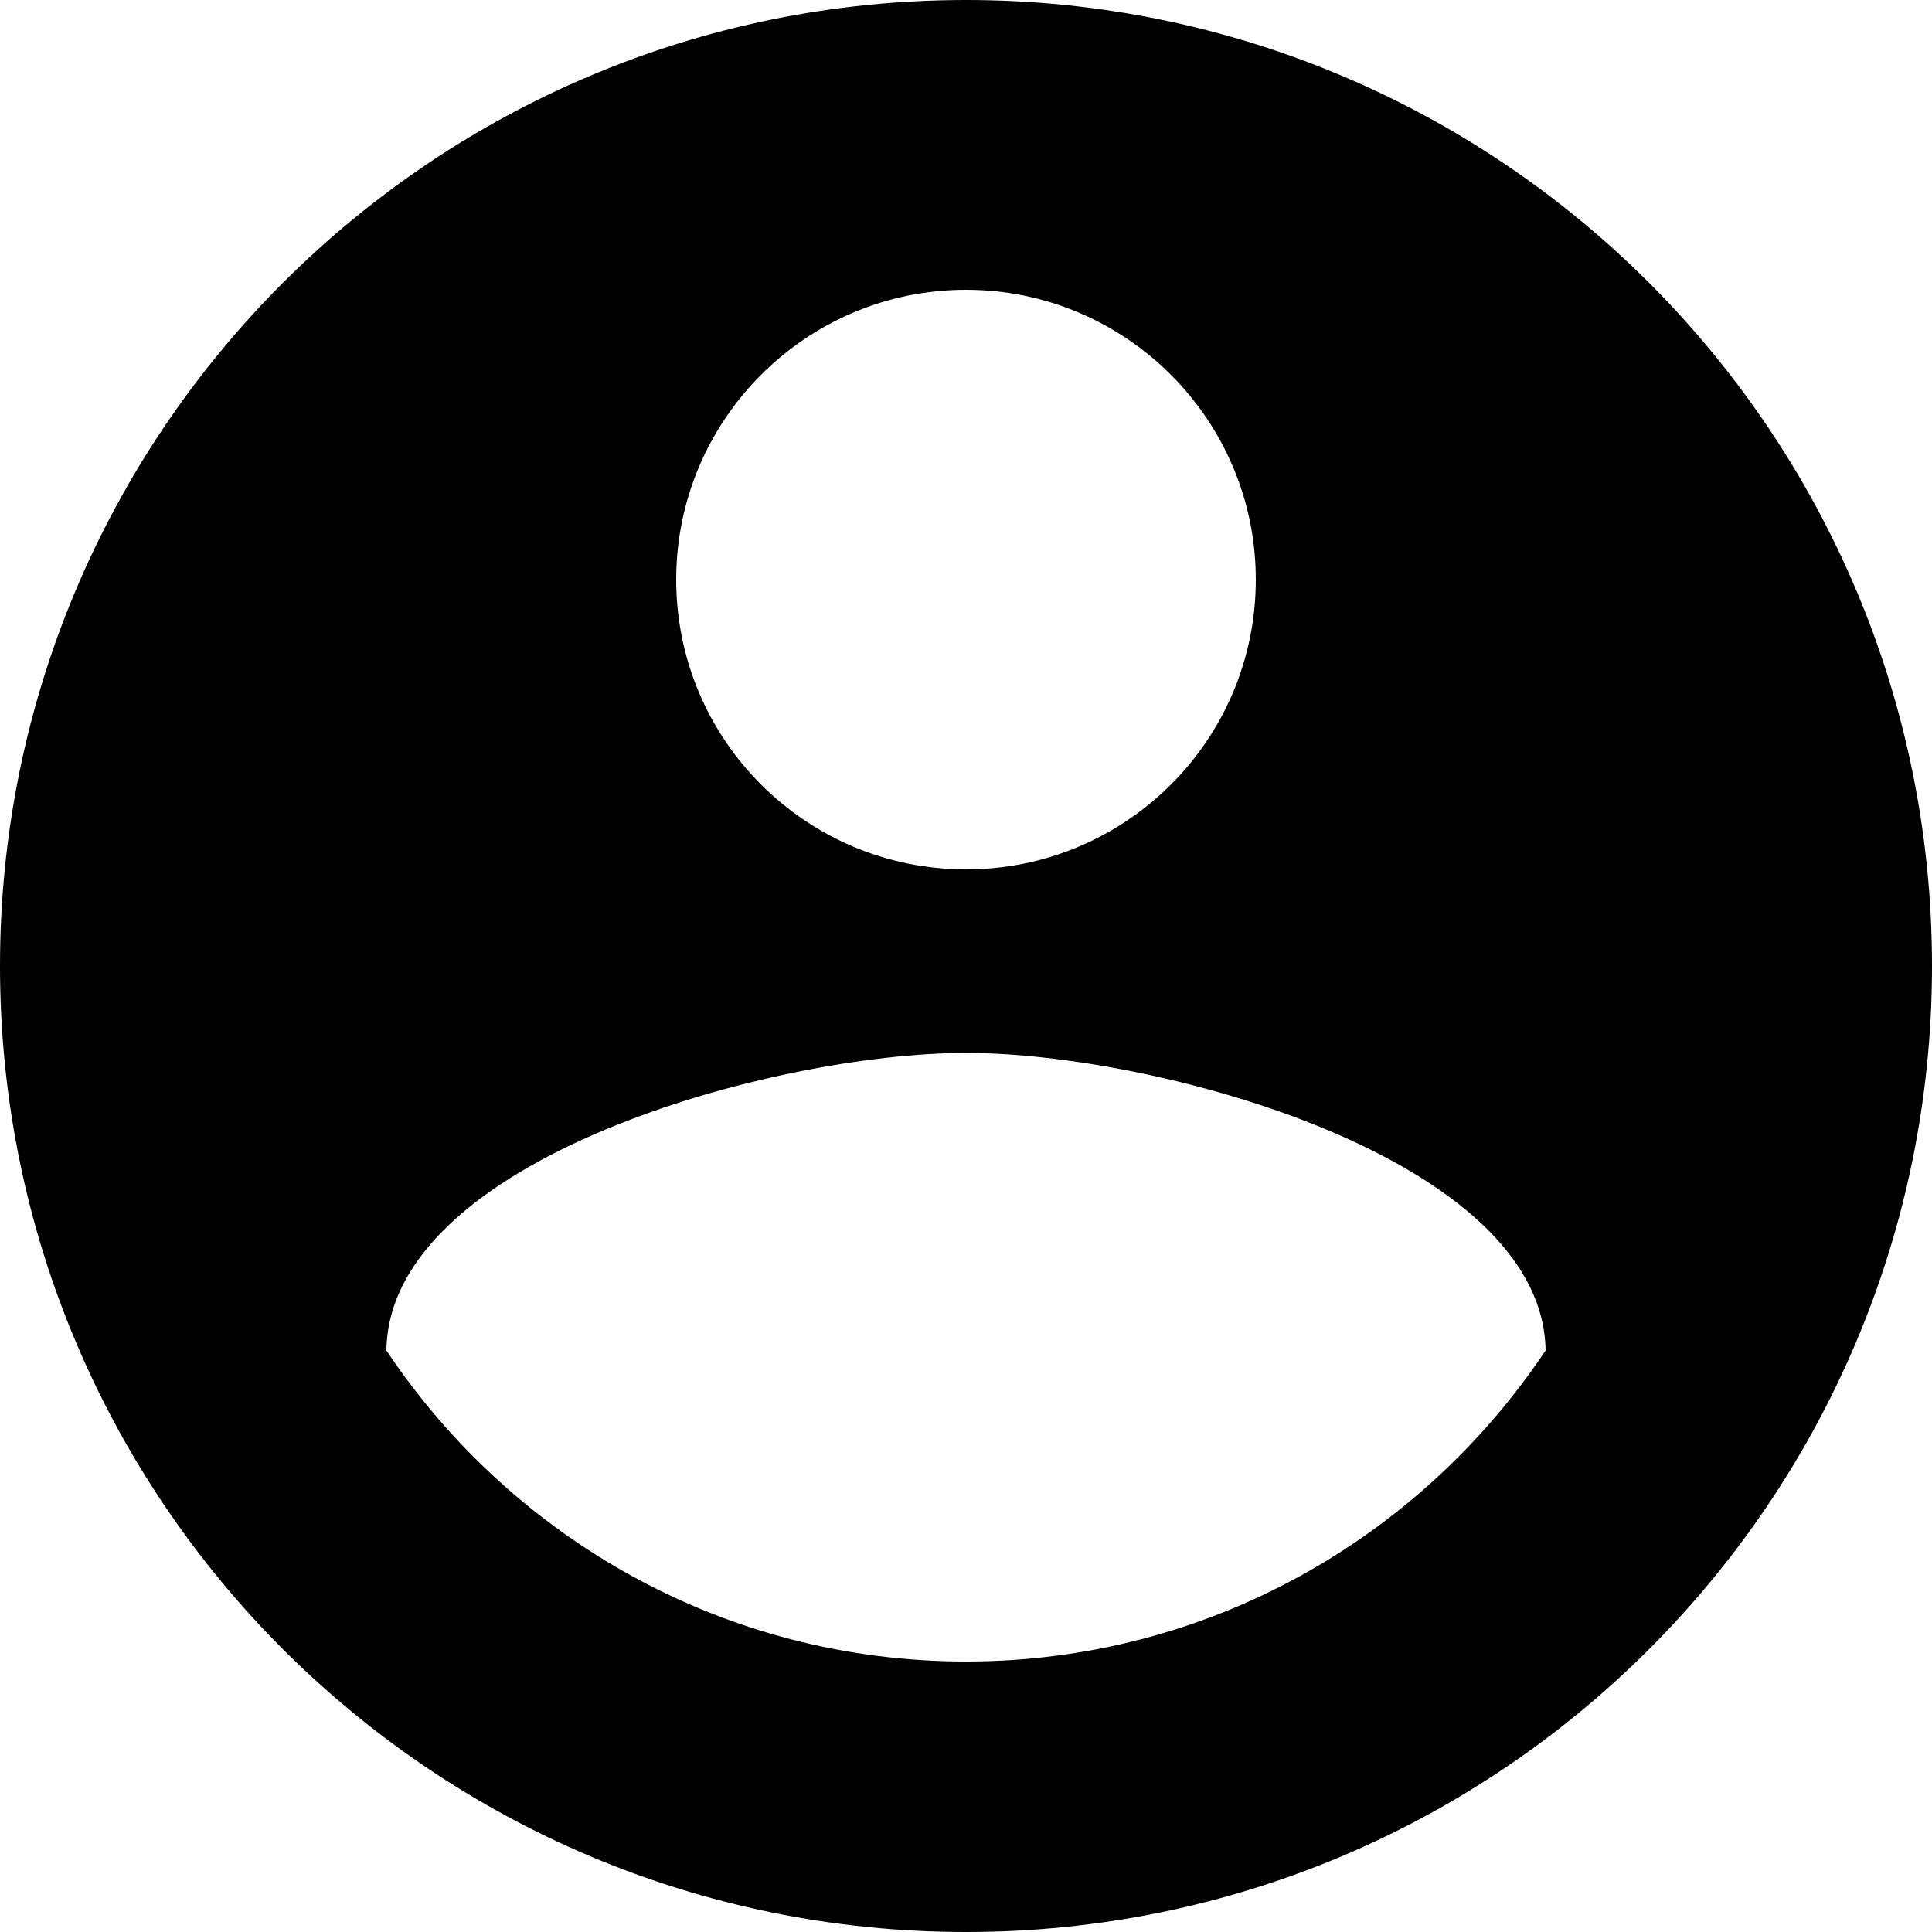
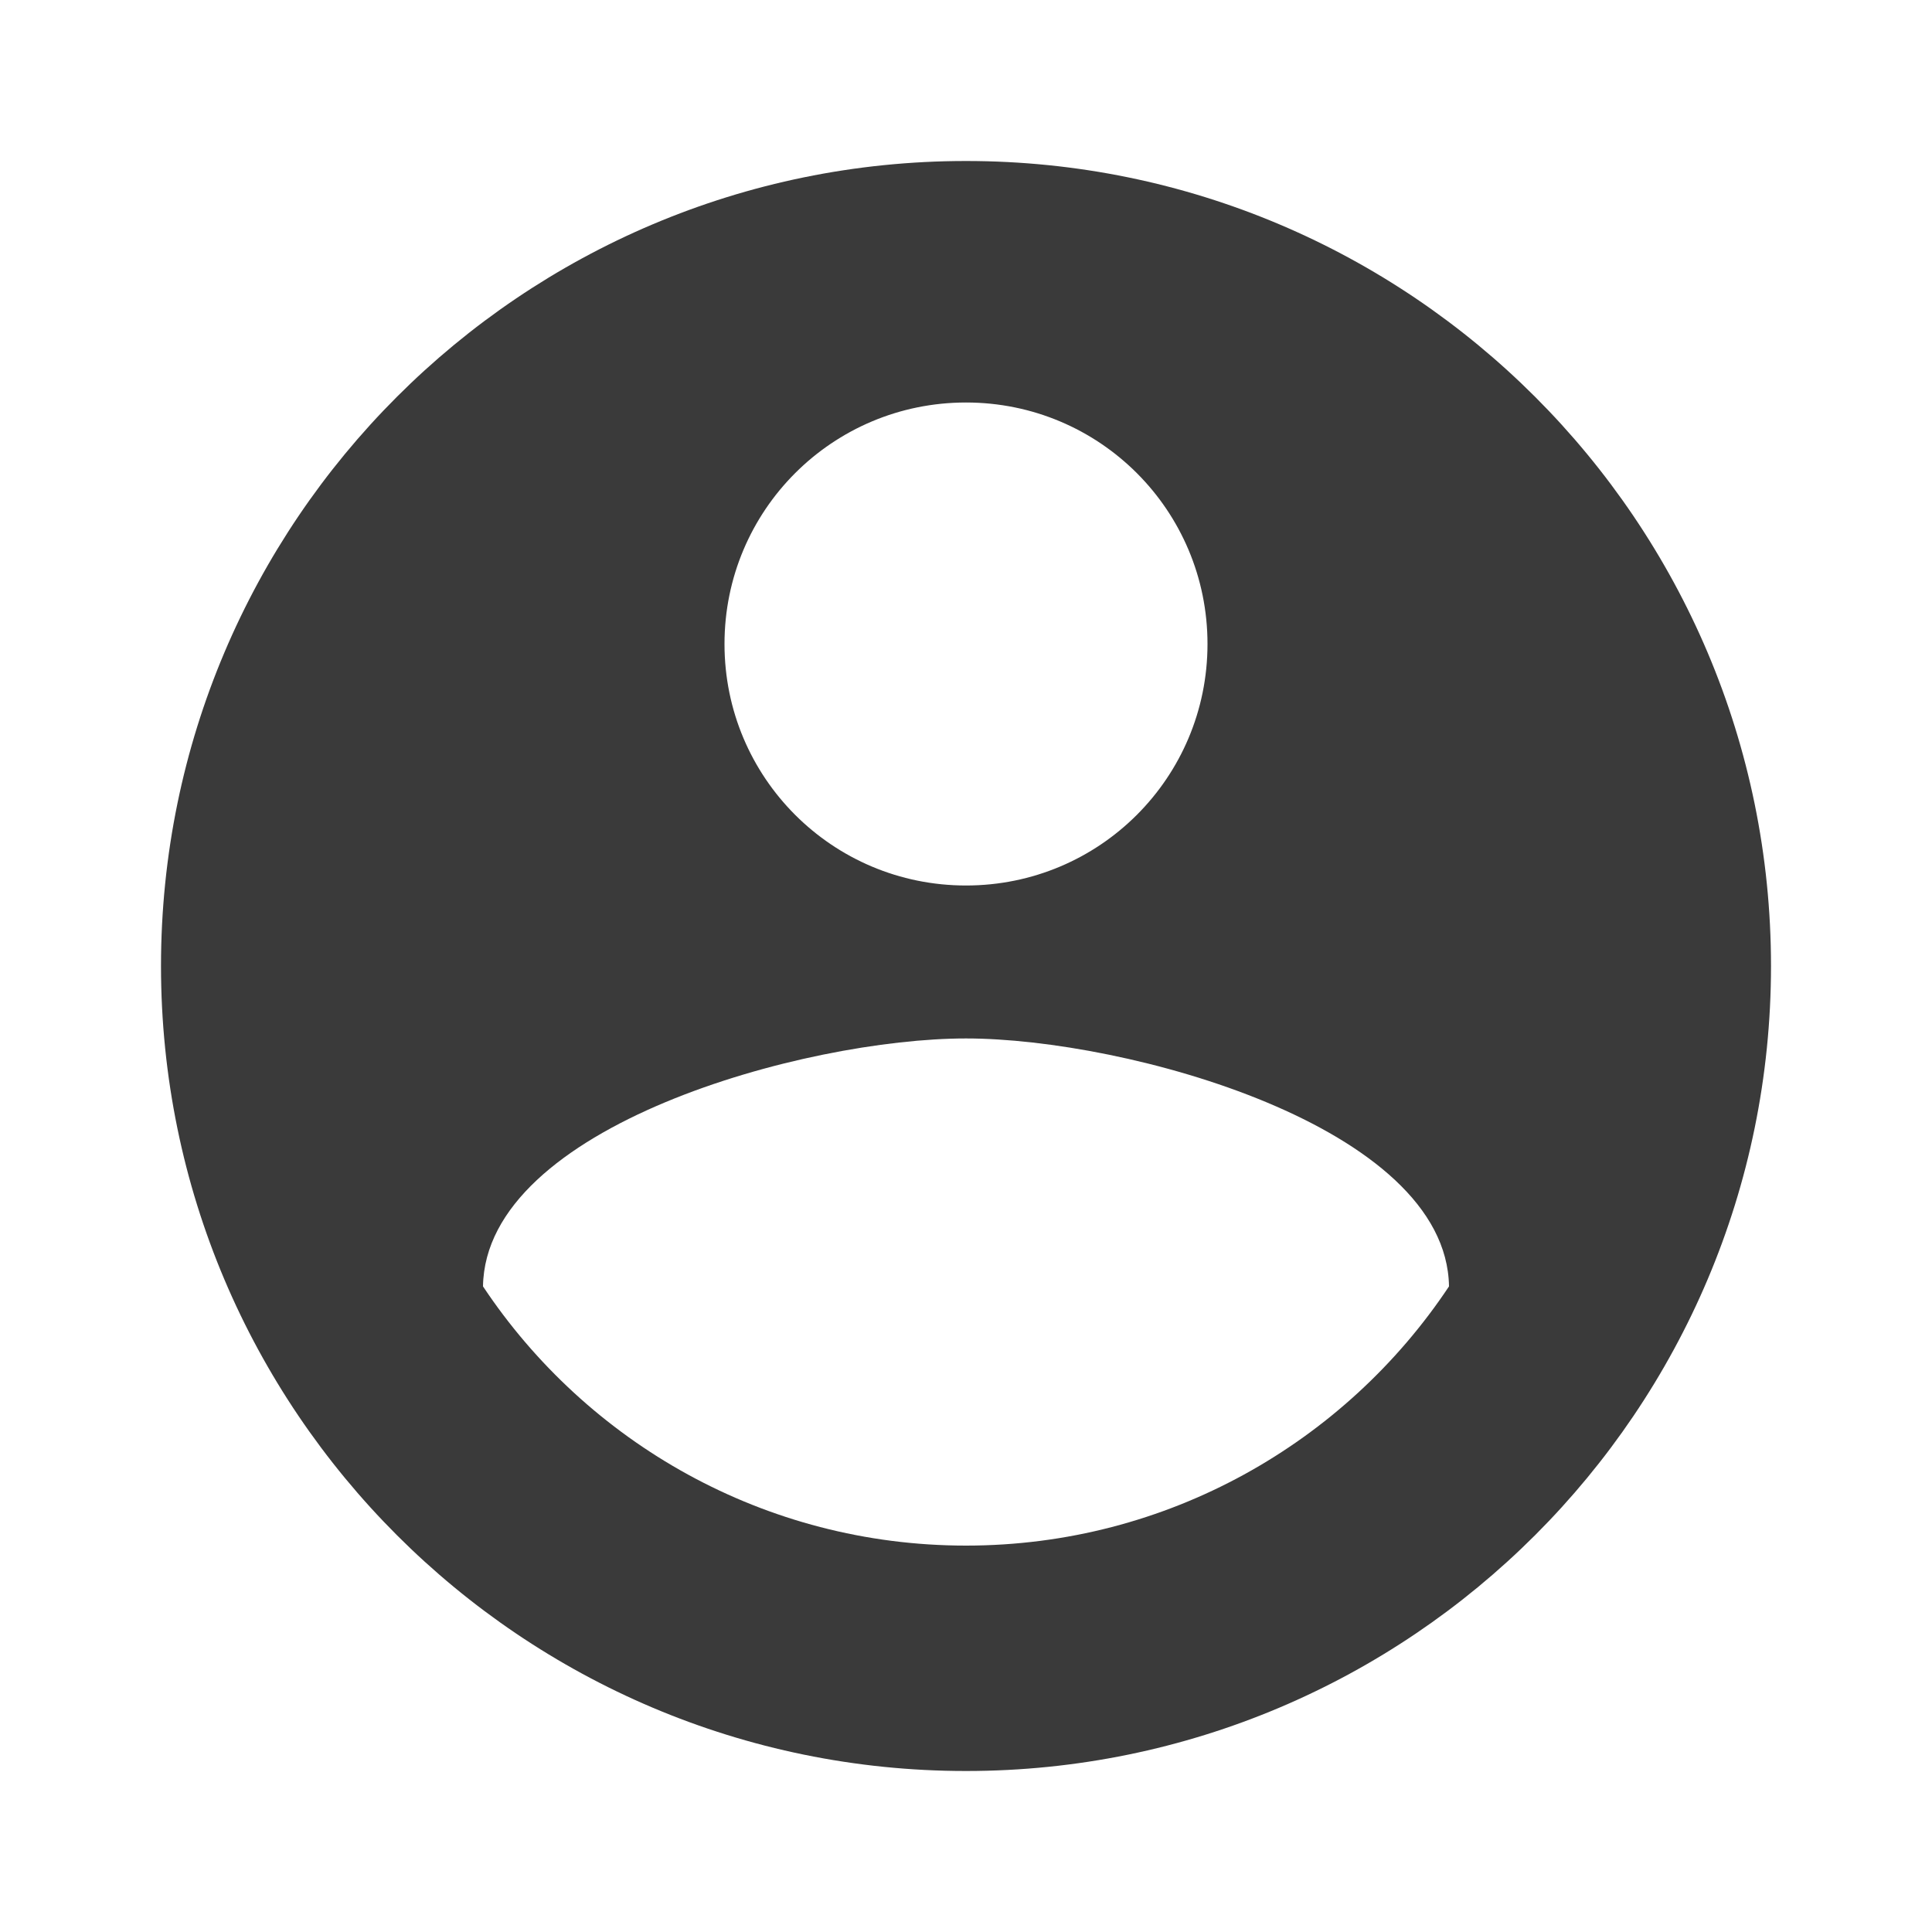
- <svg xmlns="http://www.w3.org/2000/svg" version="1.1" id="Capa_1" x="0px" y="0px" viewBox="0 0 426.667 426.667" style="enable-background:new 0 0 426.667 426.667;" xml:space="preserve">
-   <g>
-     <g>
-       <path d="M213.333,0C95.467,0,0,95.467,0,213.333s95.467,213.333,213.333,213.333S426.667,331.2,426.667,213.333S331.2,0,213.333,0    z M213.333,64c35.307,0,64,28.693,64,64c0,35.413-28.693,64-64,64s-64-28.587-64-64C149.333,92.693,178.027,64,213.333,64z     M213.333,366.933c-53.44,0-100.373-27.307-128-68.693c0.533-42.347,85.44-65.707,128-65.707s127.36,23.36,128,65.707    C313.707,339.627,266.773,366.933,213.333,366.933z" />
-     </g>
+ <svg xmlns="http://www.w3.org/2000/svg" height="24" width="24" style="">
+   <rect id="backgroundrect" width="100%" height="100%" x="0" y="0" fill="none" stroke="none" />
+   <g class="currentLayer" style="">
+     <path d="M0,0 h24 v24 H0 z" fill="none" id="svg_1" class="" />
+     <path d="M12,2 C6.48,2 2,6.48 2,12 s4.48,10 10,10 s10,-4.48 10,-10 S17.52,2 12,2 zm0,3 c1.66,0 3,1.34 3,3 s-1.34,3 -3,3 s-3,-1.34 -3,-3 s1.34,-3 3,-3 zm0,14.2 c-2.5,0 -4.71,-1.28 -6,-3.22 c0.03,-1.99 4,-3.08 6,-3.08 c1.99,0 5.97,1.09 6,3.08 c-1.29,1.94 -3.5,3.22 -6,3.22 z" id="svg_2" class="selected" fill-opacity="1" fill="#3a3a3a" />
  </g>
-   <g>
- </g>
-   <g>
- </g>
-   <g>
- </g>
-   <g>
- </g>
-   <g>
- </g>
-   <g>
- </g>
-   <g>
- </g>
-   <g>
- </g>
-   <g>
- </g>
-   <g>
- </g>
-   <g>
- </g>
-   <g>
- </g>
-   <g>
- </g>
-   <g>
- </g>
-   <g>
- </g>
</svg>
